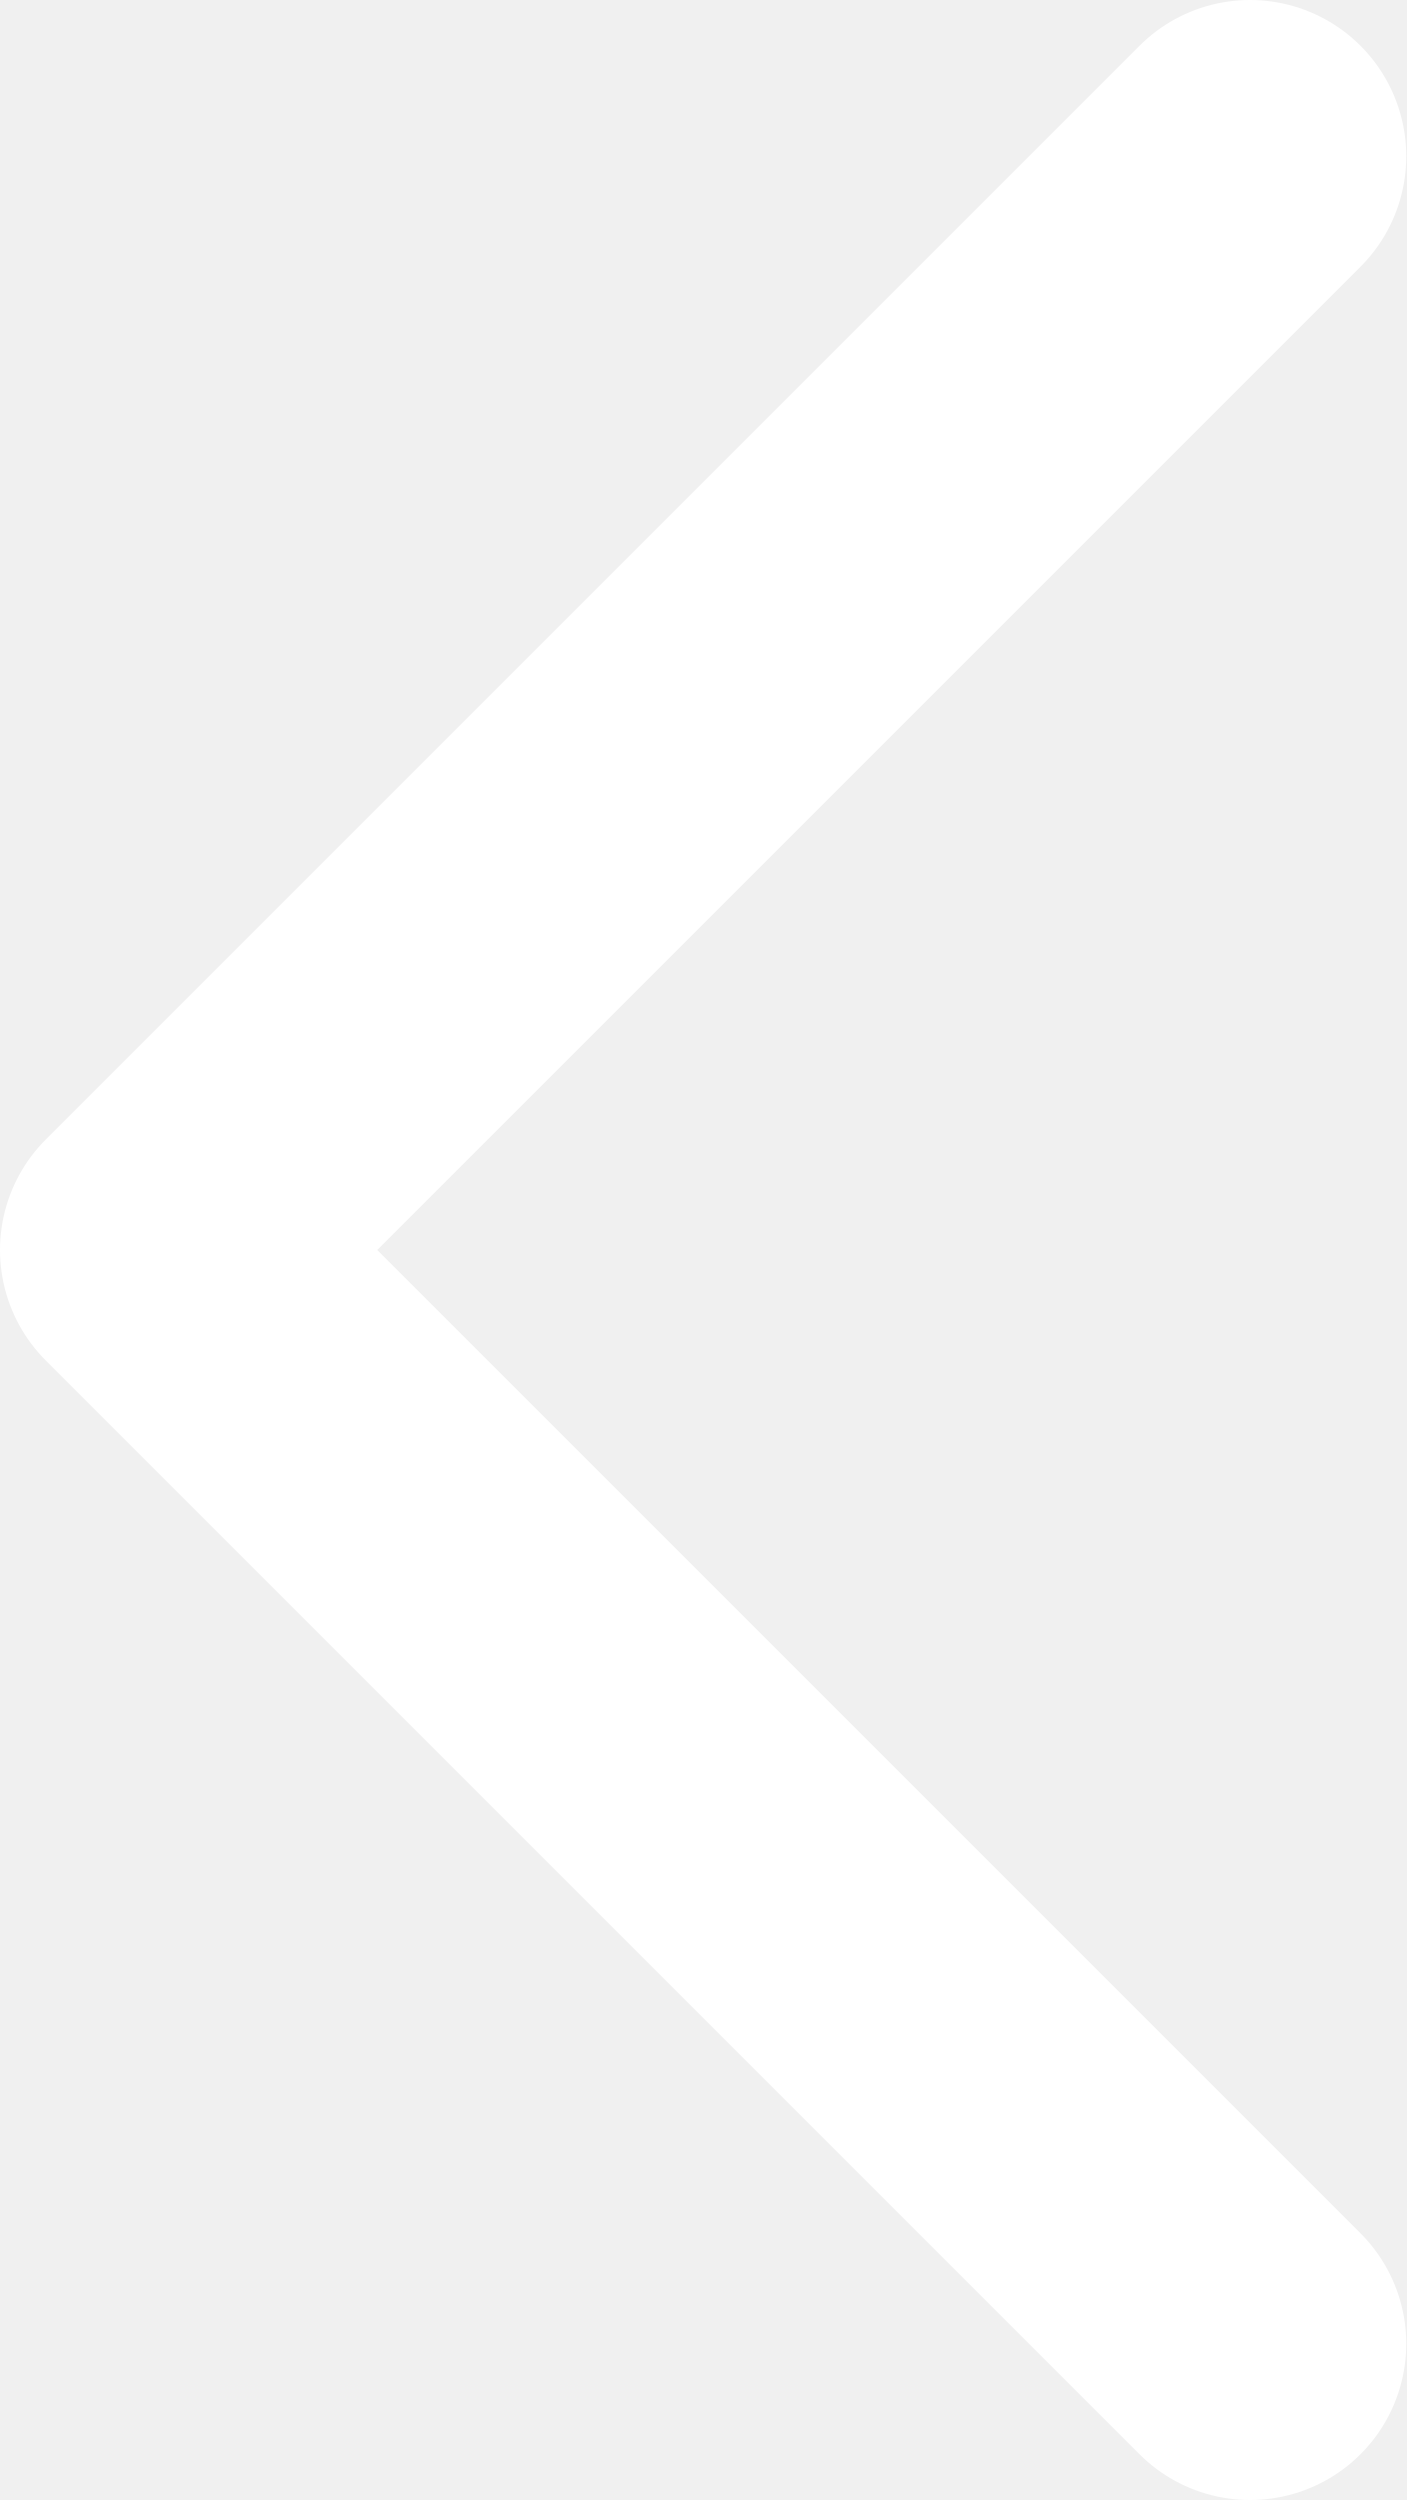
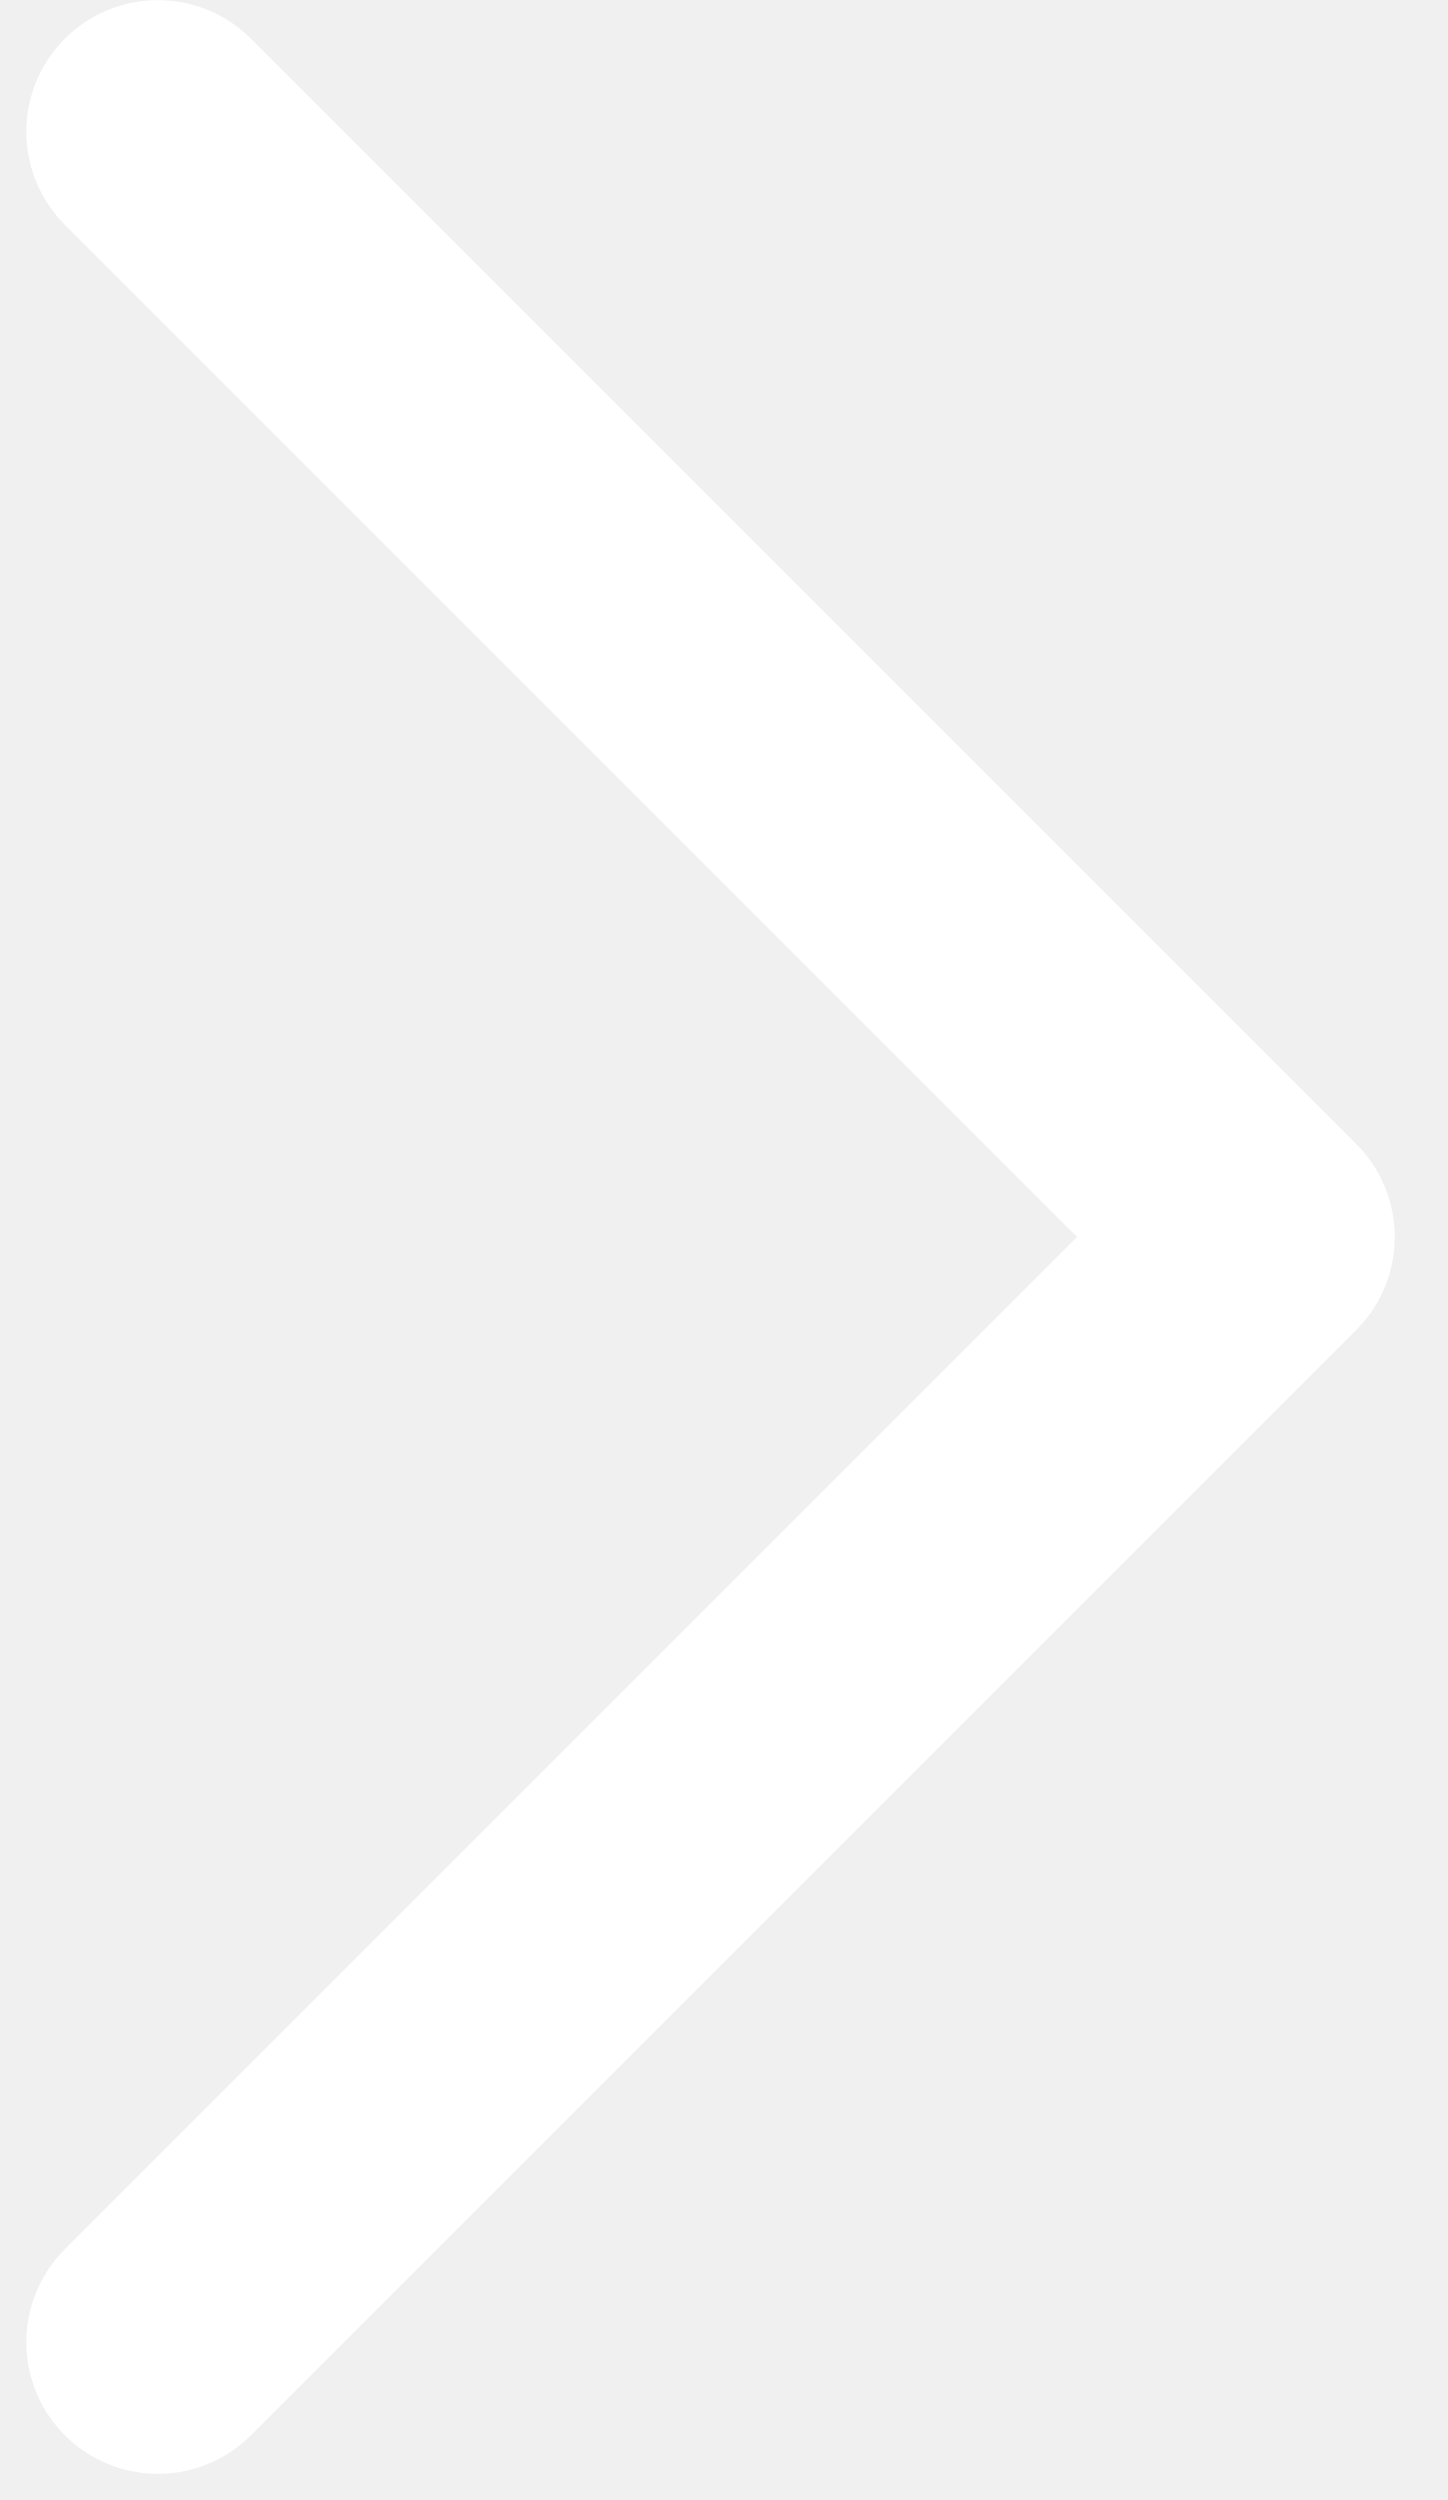
- <svg xmlns="http://www.w3.org/2000/svg" width="9" height="16" viewBox="0 0 9 16" fill="none">
-   <path d="M8 15L1 8L8 1" stroke="white" stroke-width="2" stroke-miterlimit="10" stroke-linecap="round" stroke-linejoin="round" />
+ <svg xmlns="http://www.w3.org/2000/svg" width="11" height="19" viewBox="0 0 11 19" fill="none">
+   <path d="M1.2 1.001L9.6 9.401L1.2 17.801" stroke="white" stroke-width="2" stroke-miterlimit="10" stroke-linecap="round" stroke-linejoin="round" />
</svg>
